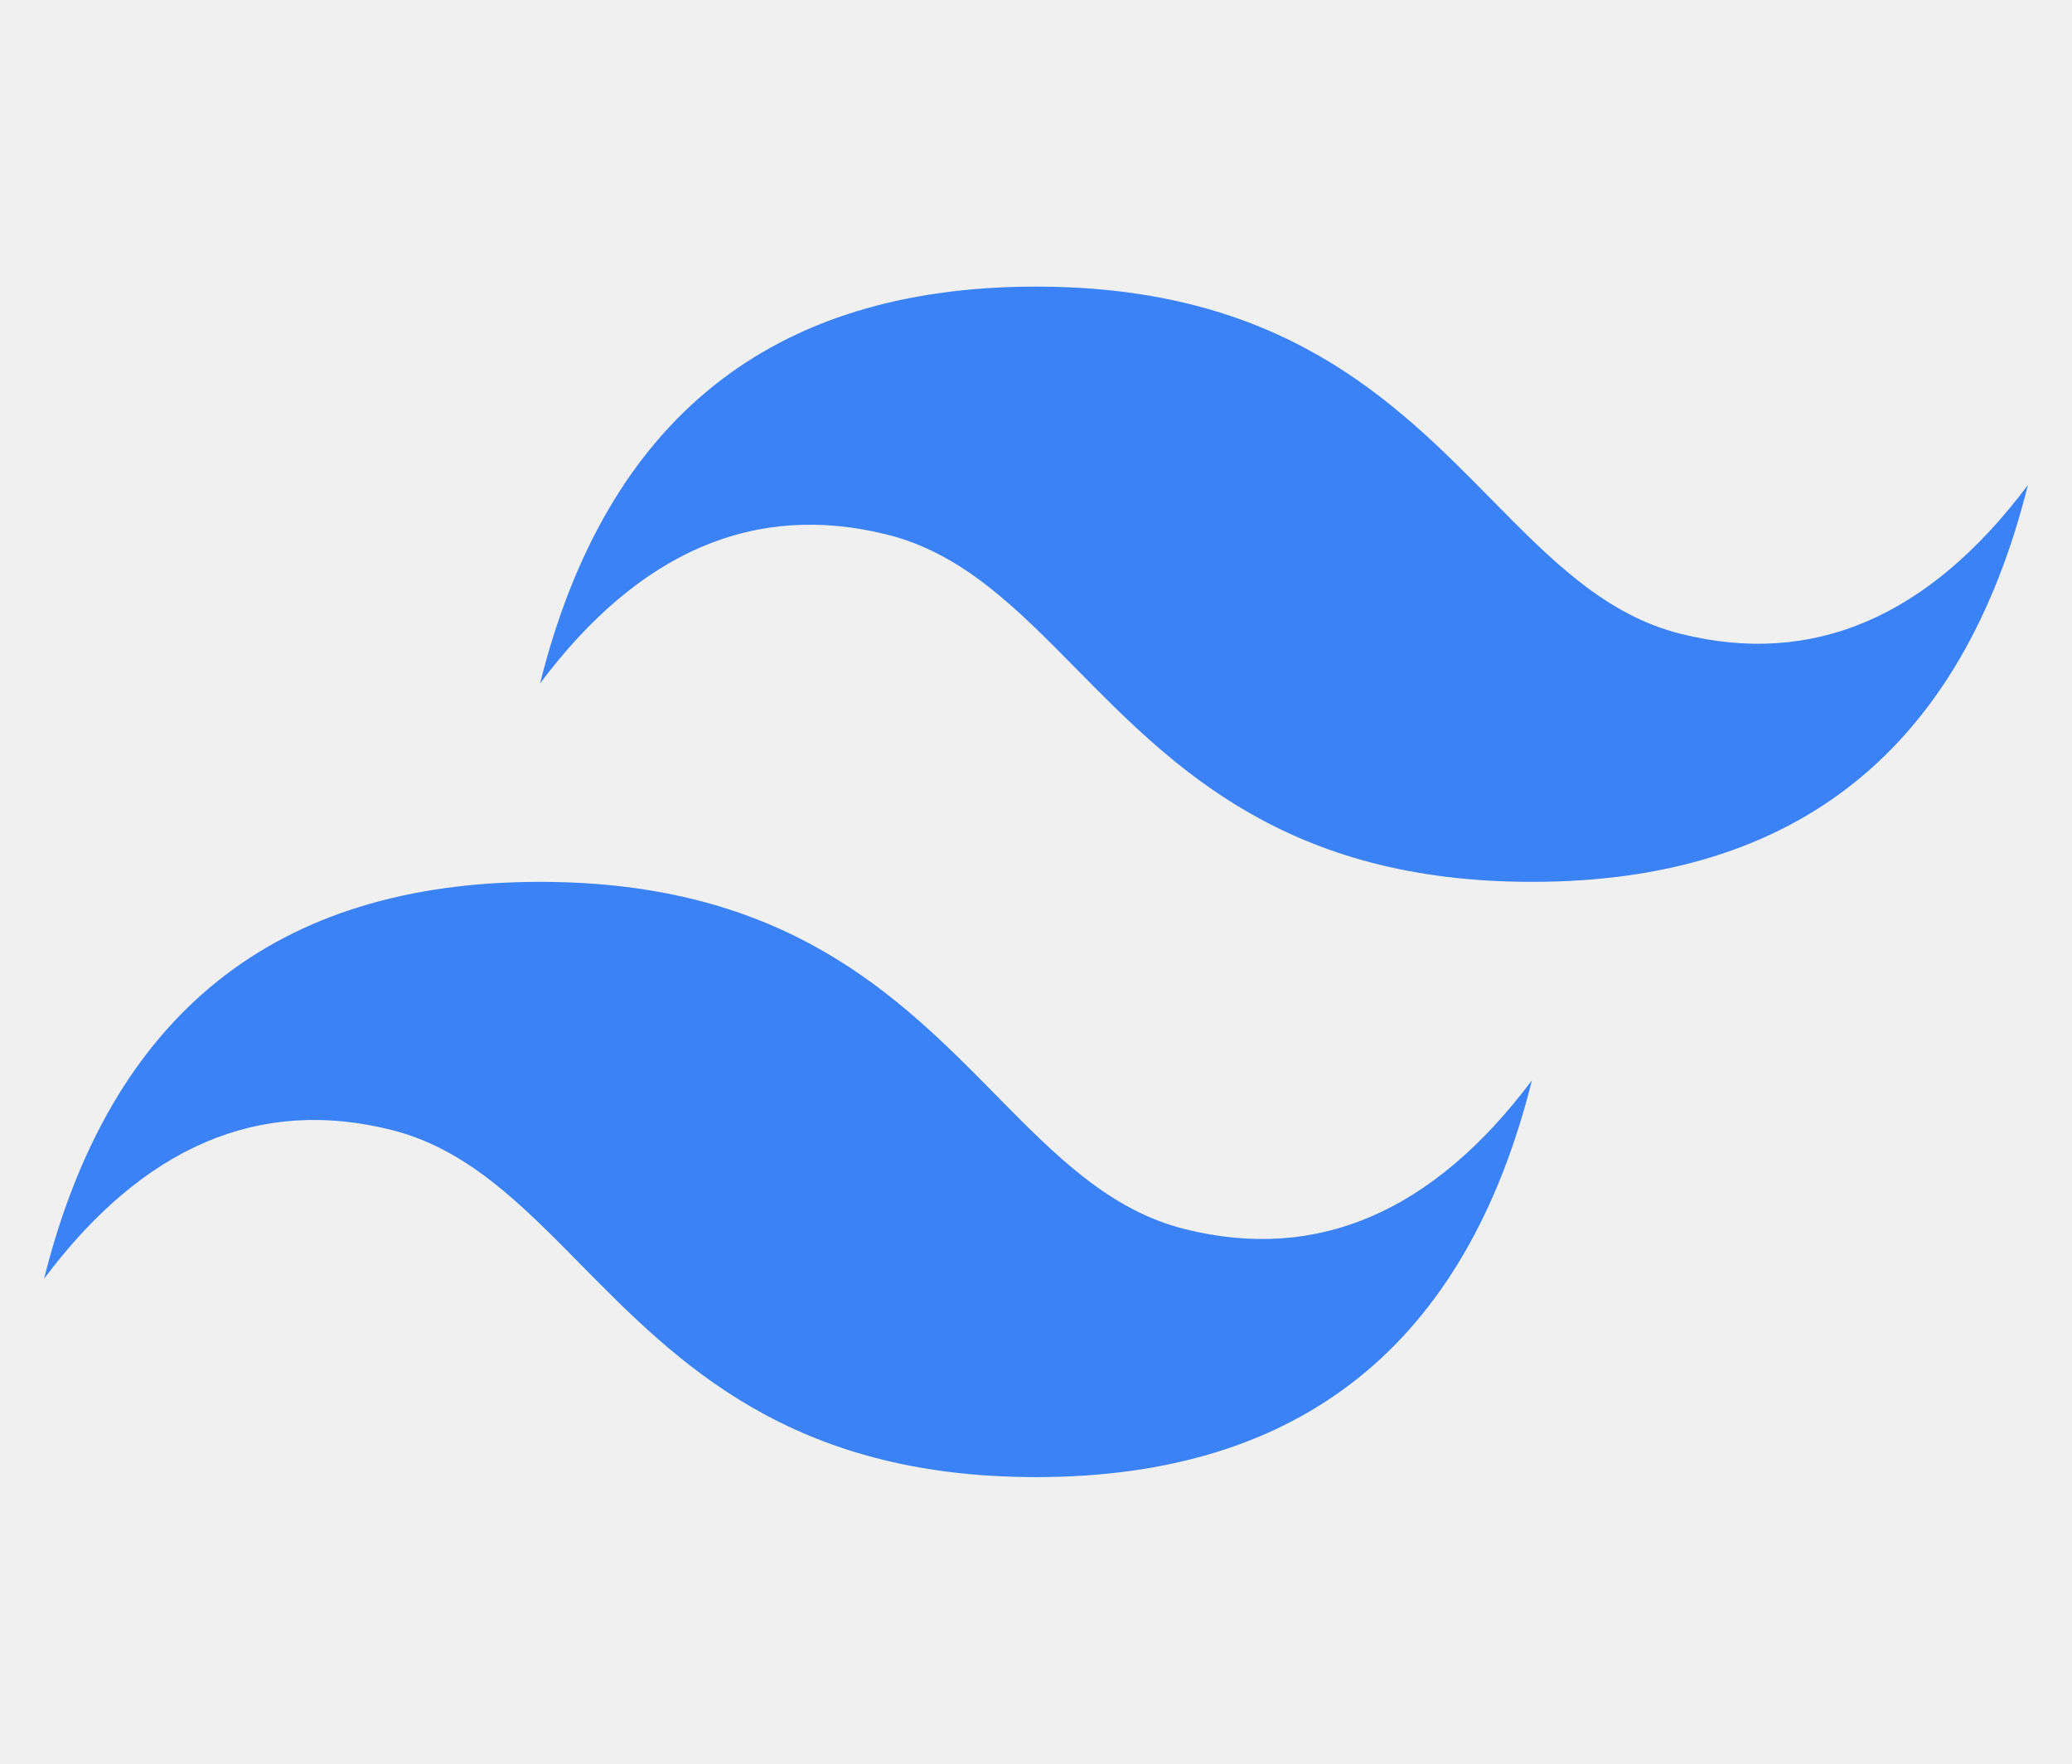
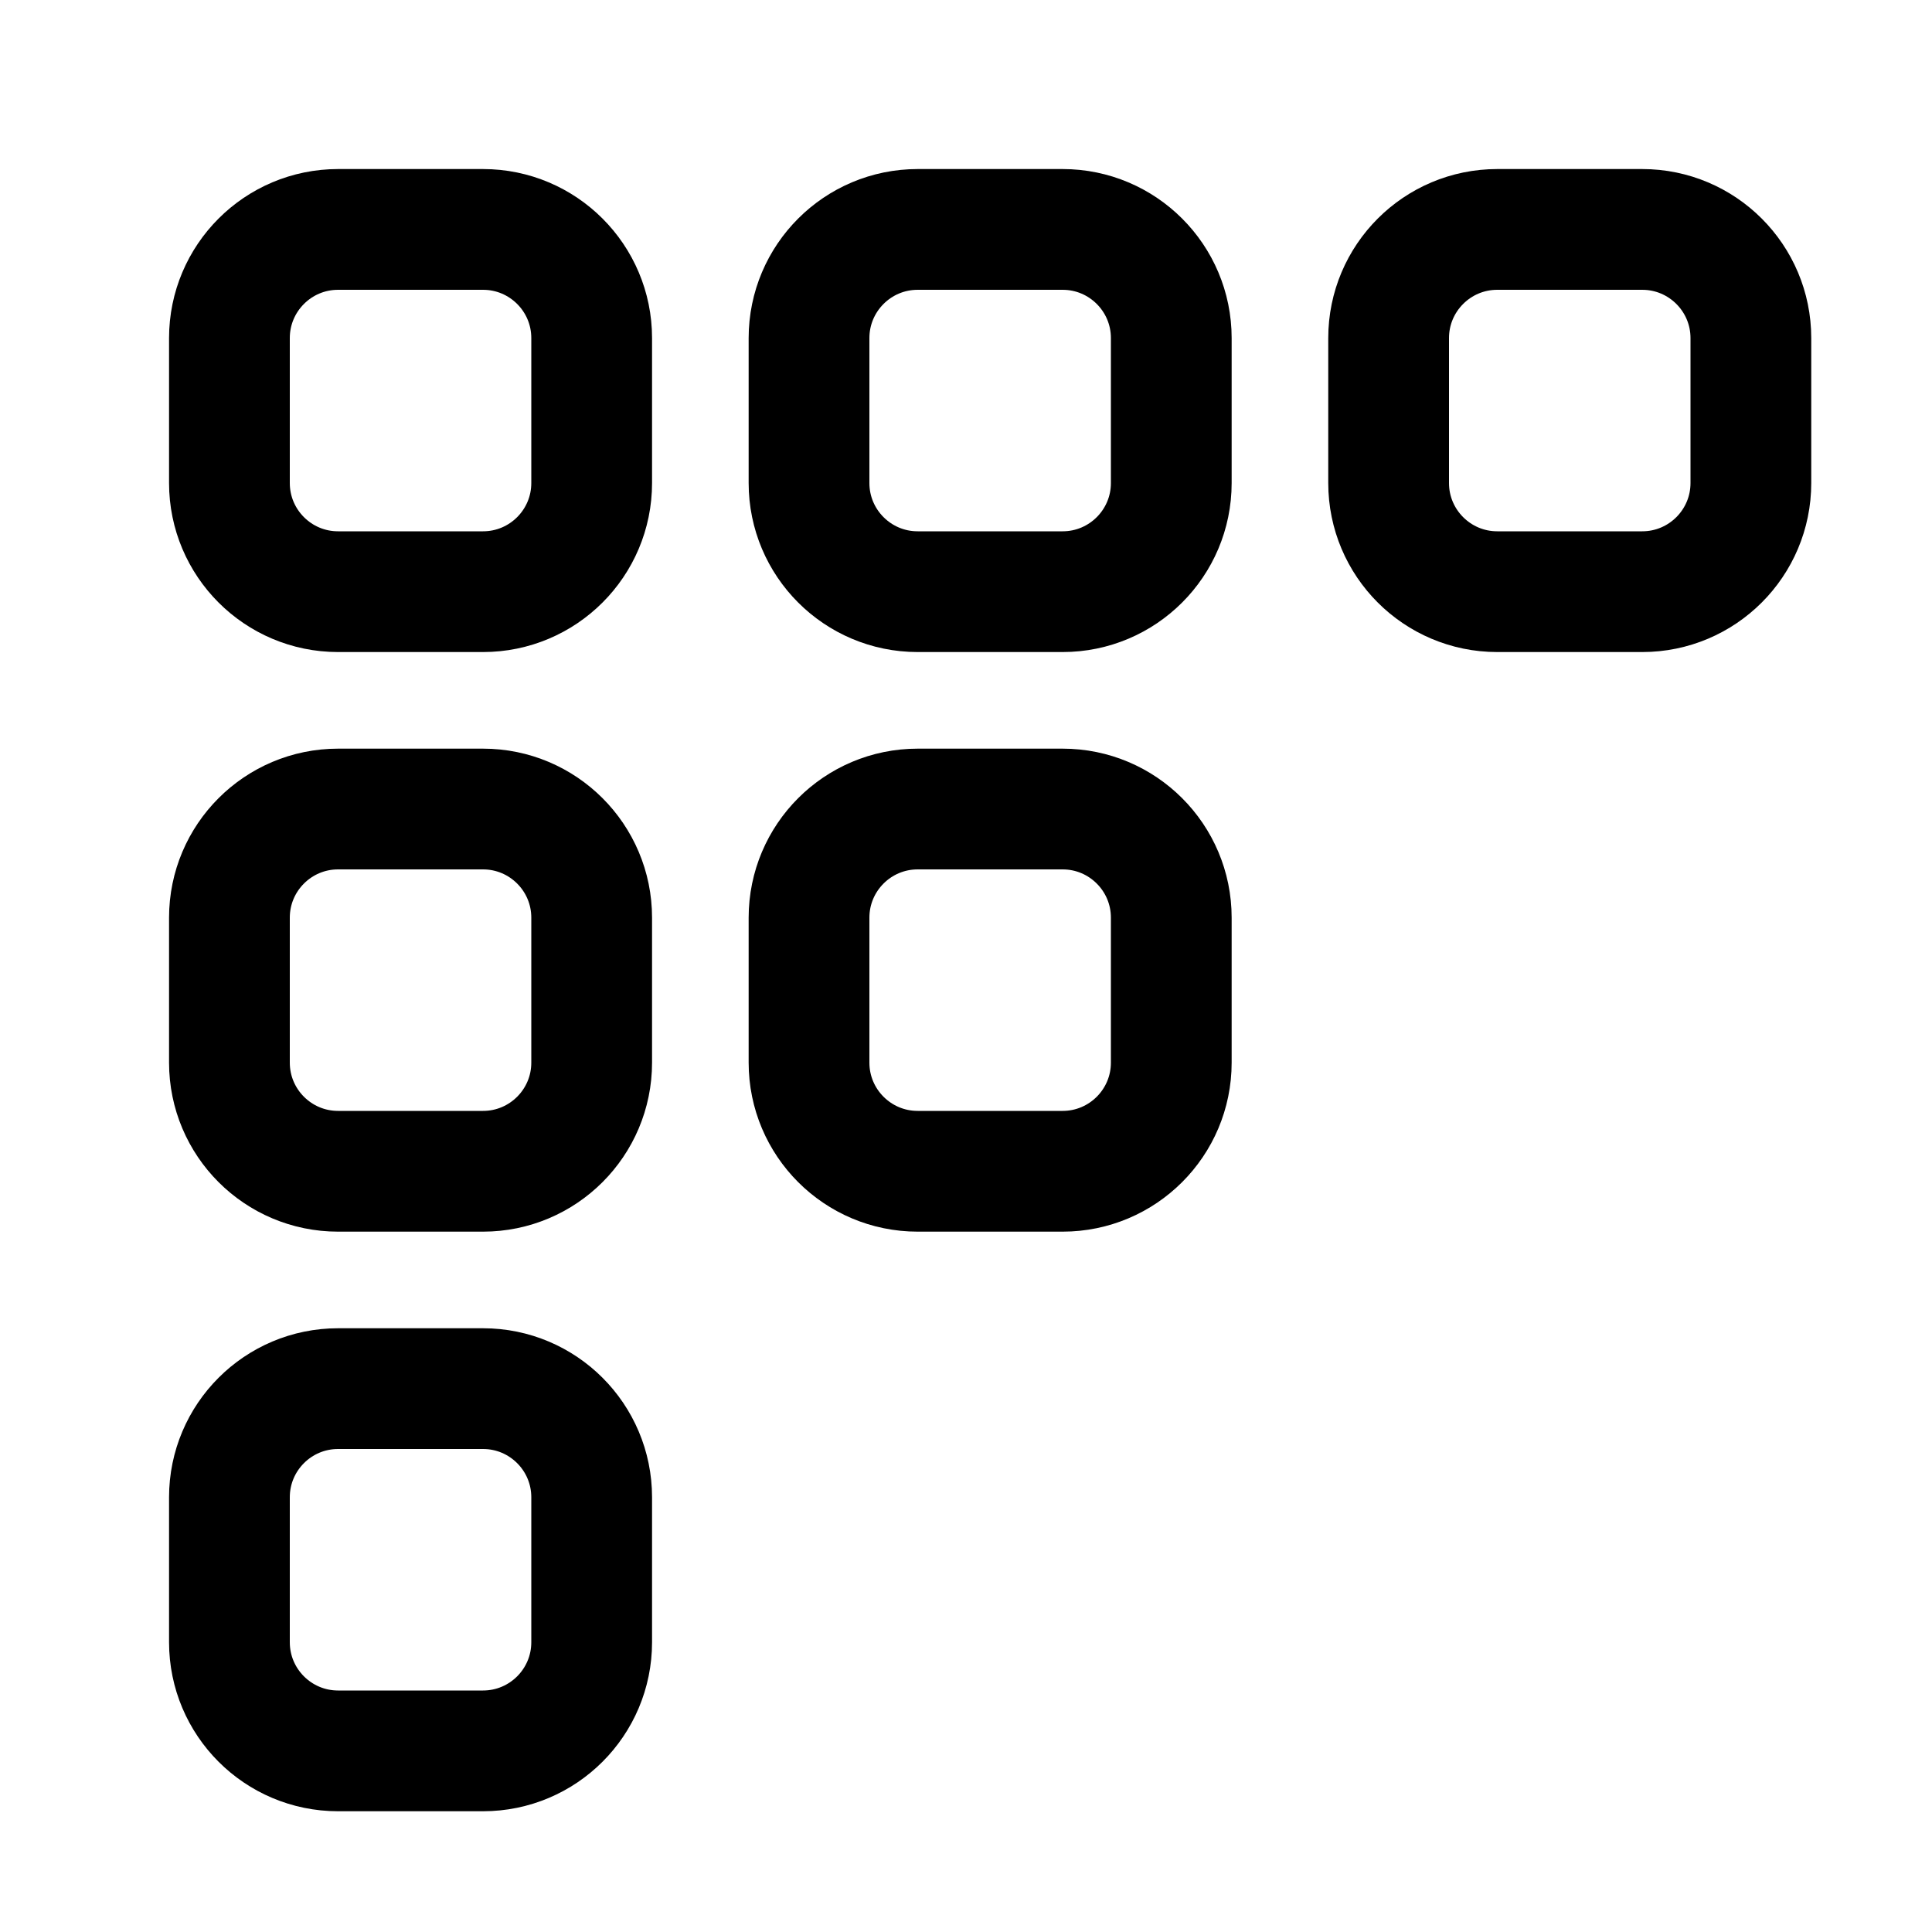
- <svg xmlns="http://www.w3.org/2000/svg" viewBox="0 0 47 40" fill="none">
-   <path fill="#3b82f6" d="M23.5 6.5C17.5 6.5 13.75 9.5 12.25 15.5C14.5 12.5 17.125 11.375 20.125 12.125C21.837 12.553 23.06 13.795 24.414 15.169C26.62 17.408 29.173 20 34.75 20C40.75 20 44.5 17 46 11C43.75 14 41.125 15.125 38.125 14.375C36.413 13.947 35.19 12.705 33.836 11.331C31.63 9.092 29.077 6.5 23.5 6.5ZM12.25 20C6.25 20 2.5 23 1 29C3.25 26 5.875 24.875 8.875 25.625C10.587 26.053 11.81 27.295 13.164 28.669C15.37 30.908 17.923 33.5 23.5 33.5C29.5 33.5 33.25 30.5 34.75 24.5C32.5 27.5 29.875 28.625 26.875 27.875C25.163 27.447 23.94 26.205 22.586 24.831C20.38 22.592 17.827 20 12.25 20Z" />
-   <defs>
-     <linearGradient id="%%GRADIENT_ID%%" x1="33.999" x2="1" y1="16.181" y2="16.181" gradientUnits="userSpaceOnUse">
-       <stop stop-color="%%GRADIENT_TO%%" />
-       <stop offset="1" stop-color="%%GRADIENT_FROM%%" />
-     </linearGradient>
-   </defs>
+ <svg xmlns="http://www.w3.org/2000/svg" width="800" height="800" viewBox="0 0 800 800" fill="none">
+   <rect width="800" height="800" fill="white" />
+   <rect x="95" y="95" width="150" height="150" rx="45" stroke="black" stroke-width="50" />
+   <rect x="335" y="95" width="150" height="150" rx="45" stroke="black" stroke-width="50" />
+   <rect x="575" y="95" width="150" height="150" rx="45" stroke="black" stroke-width="50" />
+   <rect x="95" y="335" width="150" height="150" rx="45" stroke="black" stroke-width="50" />
+   <rect x="335" y="335" width="150" height="150" rx="45" stroke="black" stroke-width="50" />
+   <rect x="95" y="575" width="150" height="150" rx="45" stroke="black" stroke-width="50" />
</svg>
